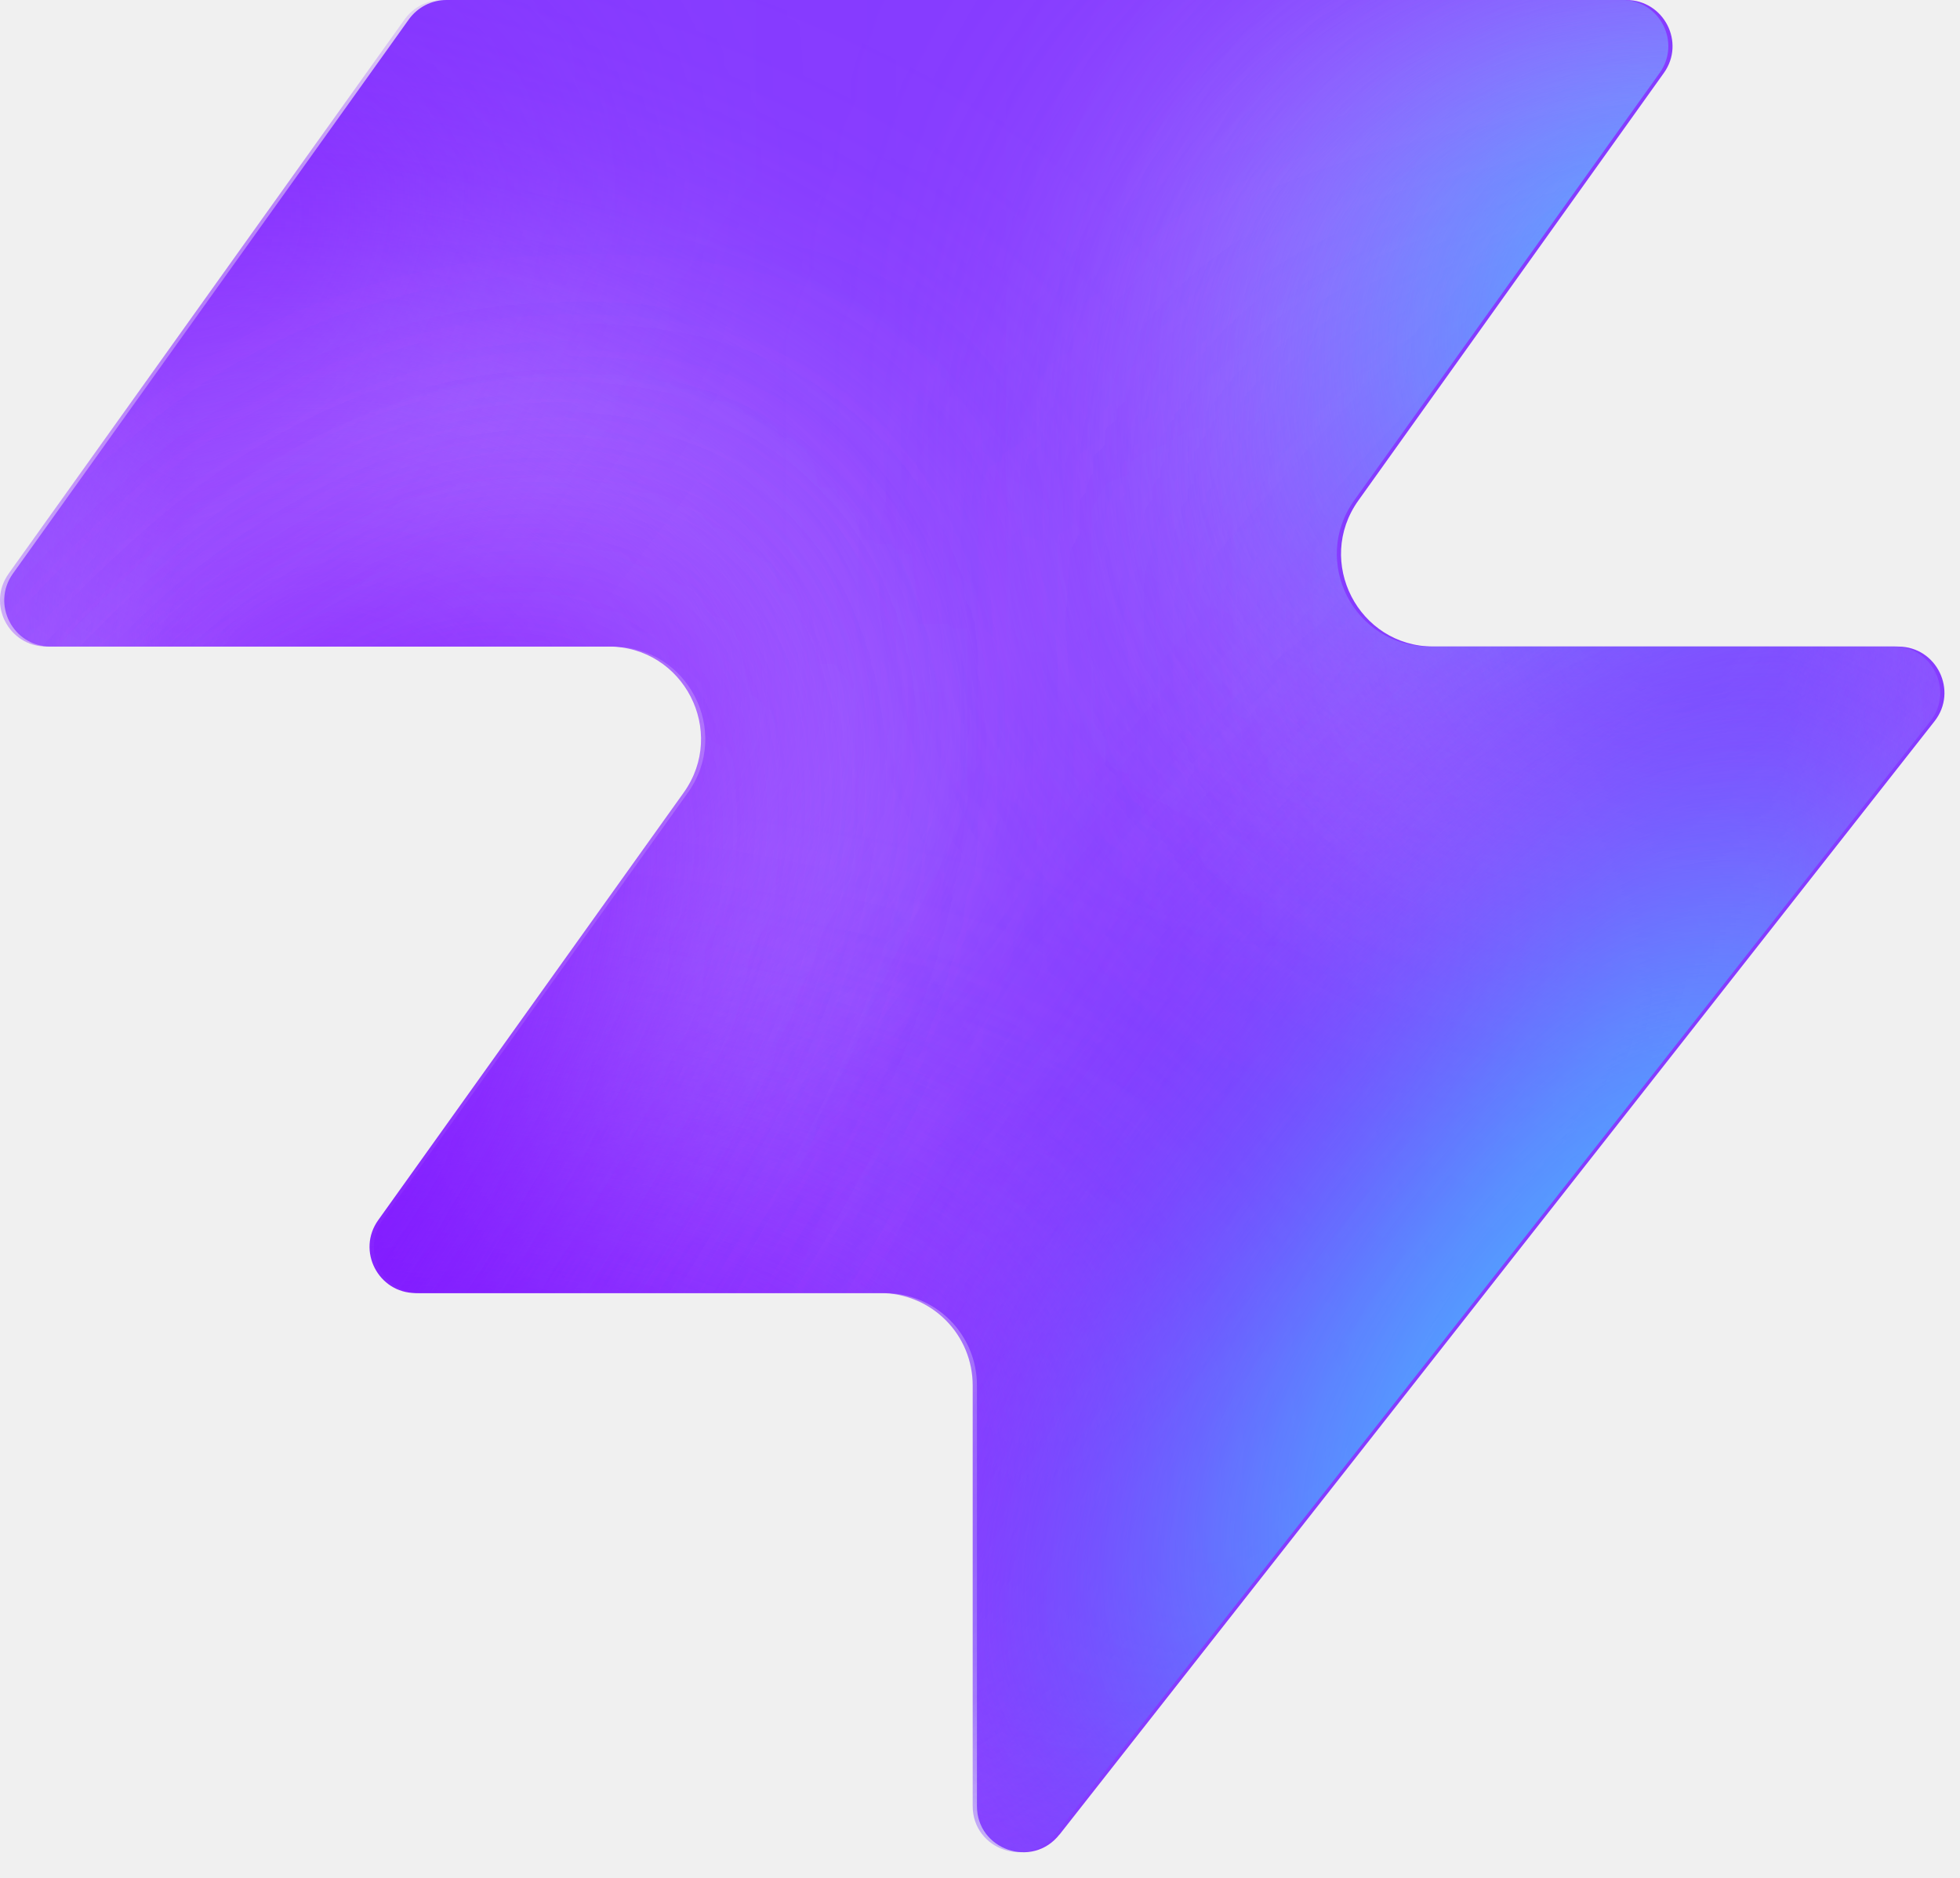
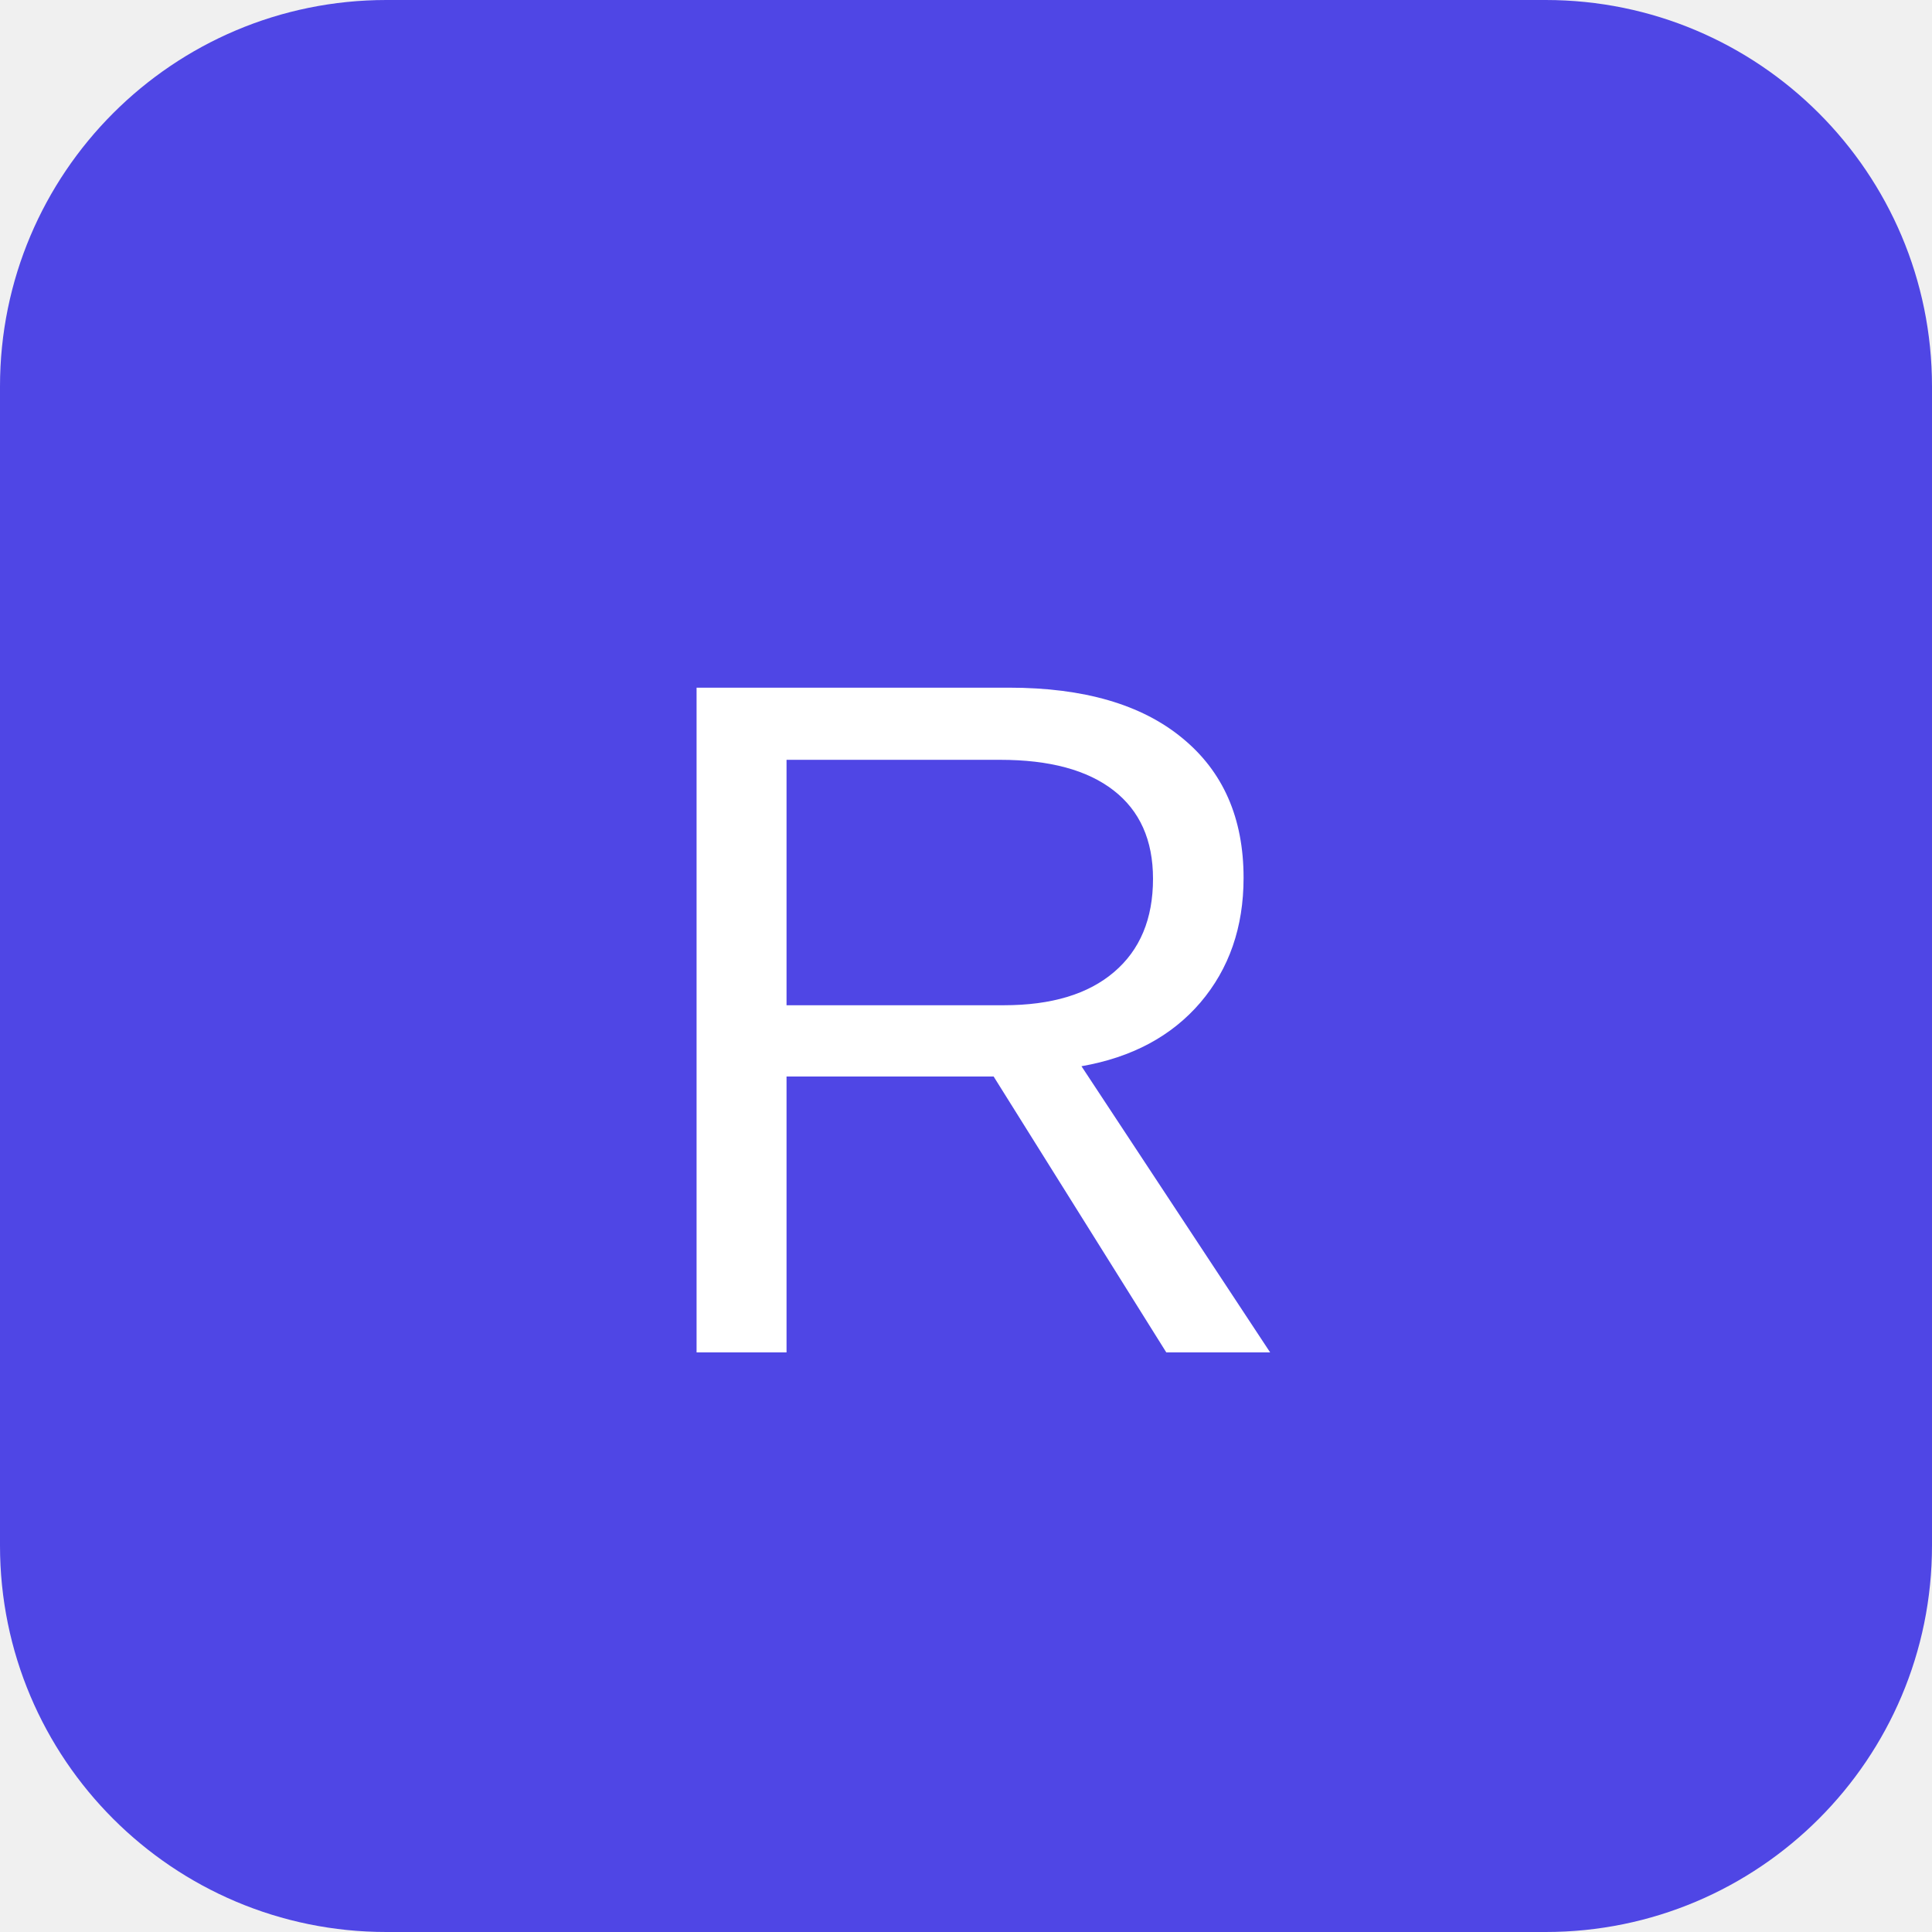
- <svg xmlns="http://www.w3.org/2000/svg" width="48" height="46" fill="none" viewBox="0 0 48 46">
-   <path fill="#863bff" d="M25.946 44.938c-.664.845-2.021.375-2.021-.698V33.937a2.26 2.26 0 0 0-2.262-2.262H10.287c-.92 0-1.456-1.04-.92-1.788l7.48-10.471c1.07-1.497 0-3.578-1.842-3.578H1.237c-.92 0-1.456-1.04-.92-1.788L10.013.474c.214-.297.556-.474.92-.474h28.894c.92 0 1.456 1.04.92 1.788l-7.48 10.471c-1.07 1.498 0 3.579 1.842 3.579h11.377c.943 0 1.473 1.088.89 1.83L25.947 44.94z" style="fill:#863bff;fill:color(display-p3 .525 .23 1);fill-opacity:1" />
-   <mask id="a" width="48" height="46" x="0" y="0" maskUnits="userSpaceOnUse" style="mask-type:alpha">
-     <path fill="#000" d="M25.842 44.938c-.664.844-2.021.375-2.021-.698V33.937a2.26 2.26 0 0 0-2.262-2.262H10.183c-.92 0-1.456-1.04-.92-1.788l7.48-10.471c1.07-1.498 0-3.579-1.842-3.579H1.133c-.92 0-1.456-1.04-.92-1.787L9.91.473c.214-.297.556-.474.92-.474h28.894c.92 0 1.456 1.04.92 1.788l-7.48 10.471c-1.07 1.498 0 3.578 1.842 3.578h11.377c.943 0 1.473 1.088.89 1.832L25.843 44.94z" style="fill:#000;fill-opacity:1" />
-   </mask>
-   <g mask="url(#a)">
-     <g filter="url(#b)">
-       <ellipse cx="5.508" cy="14.704" fill="#ede6ff" rx="5.508" ry="14.704" style="fill:#ede6ff;fill:color(display-p3 .927 .903 1);fill-opacity:1" transform="matrix(.00324 1 1 -.00324 -4.47 31.516)" />
-     </g>
-     <g filter="url(#c)">
-       <ellipse cx="10.399" cy="29.851" fill="#ede6ff" rx="10.399" ry="29.851" style="fill:#ede6ff;fill:color(display-p3 .927 .903 1);fill-opacity:1" transform="matrix(.00324 1 1 -.00324 -39.328 7.883)" />
-     </g>
-     <g filter="url(#d)">
-       <ellipse cx="5.508" cy="30.487" fill="#7e14ff" rx="5.508" ry="30.487" style="fill:#7e14ff;fill:color(display-p3 .492 .077 1);fill-opacity:1" transform="rotate(89.814 -25.913 -14.639)scale(1 -1)" />
-     </g>
-     <g filter="url(#e)">
-       <ellipse cx="5.508" cy="30.599" fill="#7e14ff" rx="5.508" ry="30.599" style="fill:#7e14ff;fill:color(display-p3 .492 .077 1);fill-opacity:1" transform="rotate(89.814 -32.644 -3.334)scale(1 -1)" />
-     </g>
-     <g filter="url(#f)">
-       <ellipse cx="5.508" cy="30.599" fill="#7e14ff" rx="5.508" ry="30.599" style="fill:#7e14ff;fill:color(display-p3 .492 .077 1);fill-opacity:1" transform="matrix(.00324 1 1 -.00324 -34.34 30.47)" />
-     </g>
-     <g filter="url(#g)">
-       <ellipse cx="14.072" cy="22.078" fill="#ede6ff" rx="14.072" ry="22.078" style="fill:#ede6ff;fill:color(display-p3 .927 .903 1);fill-opacity:1" transform="rotate(93.35 24.506 48.493)scale(-1 1)" />
-     </g>
-     <g filter="url(#h)">
-       <ellipse cx="3.47" cy="21.501" fill="#7e14ff" rx="3.47" ry="21.501" style="fill:#7e14ff;fill:color(display-p3 .492 .077 1);fill-opacity:1" transform="rotate(89.009 28.708 47.59)scale(-1 1)" />
-     </g>
-     <g filter="url(#i)">
-       <ellipse cx="3.47" cy="21.501" fill="#7e14ff" rx="3.47" ry="21.501" style="fill:#7e14ff;fill:color(display-p3 .492 .077 1);fill-opacity:1" transform="rotate(89.009 28.708 47.59)scale(-1 1)" />
-     </g>
-     <g filter="url(#j)">
-       <ellipse cx=".387" cy="8.972" fill="#7e14ff" rx="4.407" ry="29.108" style="fill:#7e14ff;fill:color(display-p3 .492 .077 1);fill-opacity:1" transform="rotate(39.51 .387 8.972)" />
-     </g>
-     <g filter="url(#k)">
-       <ellipse cx="47.523" cy="-6.092" fill="#7e14ff" rx="4.407" ry="29.108" style="fill:#7e14ff;fill:color(display-p3 .492 .077 1);fill-opacity:1" transform="rotate(37.892 47.523 -6.092)" />
-     </g>
-     <g filter="url(#l)">
-       <ellipse cx="41.412" cy="6.333" fill="#47bfff" rx="5.971" ry="9.665" style="fill:#47bfff;fill:color(display-p3 .28 .748 1);fill-opacity:1" transform="rotate(37.892 41.412 6.333)" />
-     </g>
-     <g filter="url(#m)">
-       <ellipse cx="-1.879" cy="38.332" fill="#7e14ff" rx="4.407" ry="29.108" style="fill:#7e14ff;fill:color(display-p3 .492 .077 1);fill-opacity:1" transform="rotate(37.892 -1.88 38.332)" />
-     </g>
-     <g filter="url(#n)">
-       <ellipse cx="-1.879" cy="38.332" fill="#7e14ff" rx="4.407" ry="29.108" style="fill:#7e14ff;fill:color(display-p3 .492 .077 1);fill-opacity:1" transform="rotate(37.892 -1.88 38.332)" />
-     </g>
-     <g filter="url(#o)">
-       <ellipse cx="35.651" cy="29.907" fill="#7e14ff" rx="4.407" ry="29.108" style="fill:#7e14ff;fill:color(display-p3 .492 .077 1);fill-opacity:1" transform="rotate(37.892 35.651 29.907)" />
-     </g>
-     <g filter="url(#p)">
-       <ellipse cx="38.418" cy="32.4" fill="#47bfff" rx="5.971" ry="15.297" style="fill:#47bfff;fill:color(display-p3 .28 .748 1);fill-opacity:1" transform="rotate(37.892 38.418 32.4)" />
-     </g>
-   </g>
-   <defs>
-     <filter id="b" width="60.045" height="41.654" x="-19.77" y="16.149" color-interpolation-filters="sRGB" filterUnits="userSpaceOnUse">
-       <feFlood flood-opacity="0" result="BackgroundImageFix" />
-       <feBlend in="SourceGraphic" in2="BackgroundImageFix" result="shape" />
-       <feGaussianBlur result="effect1_foregroundBlur_2002_17158" stdDeviation="7.659" />
-     </filter>
-     <filter id="c" width="90.34" height="51.437" x="-54.613" y="-7.533" color-interpolation-filters="sRGB" filterUnits="userSpaceOnUse">
-       <feFlood flood-opacity="0" result="BackgroundImageFix" />
-       <feBlend in="SourceGraphic" in2="BackgroundImageFix" result="shape" />
-       <feGaussianBlur result="effect1_foregroundBlur_2002_17158" stdDeviation="7.659" />
-     </filter>
-     <filter id="d" width="79.355" height="29.4" x="-49.64" y="2.03" color-interpolation-filters="sRGB" filterUnits="userSpaceOnUse">
-       <feFlood flood-opacity="0" result="BackgroundImageFix" />
-       <feBlend in="SourceGraphic" in2="BackgroundImageFix" result="shape" />
-       <feGaussianBlur result="effect1_foregroundBlur_2002_17158" stdDeviation="4.596" />
-     </filter>
-     <filter id="e" width="79.579" height="29.4" x="-45.045" y="20.029" color-interpolation-filters="sRGB" filterUnits="userSpaceOnUse">
-       <feFlood flood-opacity="0" result="BackgroundImageFix" />
-       <feBlend in="SourceGraphic" in2="BackgroundImageFix" result="shape" />
-       <feGaussianBlur result="effect1_foregroundBlur_2002_17158" stdDeviation="4.596" />
-     </filter>
-     <filter id="f" width="79.579" height="29.4" x="-43.513" y="21.178" color-interpolation-filters="sRGB" filterUnits="userSpaceOnUse">
-       <feFlood flood-opacity="0" result="BackgroundImageFix" />
-       <feBlend in="SourceGraphic" in2="BackgroundImageFix" result="shape" />
-       <feGaussianBlur result="effect1_foregroundBlur_2002_17158" stdDeviation="4.596" />
-     </filter>
-     <filter id="g" width="74.749" height="58.852" x="15.756" y="-17.901" color-interpolation-filters="sRGB" filterUnits="userSpaceOnUse">
-       <feFlood flood-opacity="0" result="BackgroundImageFix" />
-       <feBlend in="SourceGraphic" in2="BackgroundImageFix" result="shape" />
-       <feGaussianBlur result="effect1_foregroundBlur_2002_17158" stdDeviation="7.659" />
-     </filter>
-     <filter id="h" width="61.377" height="25.362" x="23.548" y="2.284" color-interpolation-filters="sRGB" filterUnits="userSpaceOnUse">
-       <feFlood flood-opacity="0" result="BackgroundImageFix" />
-       <feBlend in="SourceGraphic" in2="BackgroundImageFix" result="shape" />
-       <feGaussianBlur result="effect1_foregroundBlur_2002_17158" stdDeviation="4.596" />
-     </filter>
-     <filter id="i" width="61.377" height="25.362" x="23.548" y="2.284" color-interpolation-filters="sRGB" filterUnits="userSpaceOnUse">
-       <feFlood flood-opacity="0" result="BackgroundImageFix" />
-       <feBlend in="SourceGraphic" in2="BackgroundImageFix" result="shape" />
-       <feGaussianBlur result="effect1_foregroundBlur_2002_17158" stdDeviation="4.596" />
-     </filter>
-     <filter id="j" width="56.045" height="63.649" x="-27.636" y="-22.853" color-interpolation-filters="sRGB" filterUnits="userSpaceOnUse">
-       <feFlood flood-opacity="0" result="BackgroundImageFix" />
-       <feBlend in="SourceGraphic" in2="BackgroundImageFix" result="shape" />
-       <feGaussianBlur result="effect1_foregroundBlur_2002_17158" stdDeviation="4.596" />
-     </filter>
-     <filter id="k" width="54.814" height="64.646" x="20.116" y="-38.415" color-interpolation-filters="sRGB" filterUnits="userSpaceOnUse">
-       <feFlood flood-opacity="0" result="BackgroundImageFix" />
-       <feBlend in="SourceGraphic" in2="BackgroundImageFix" result="shape" />
-       <feGaussianBlur result="effect1_foregroundBlur_2002_17158" stdDeviation="4.596" />
-     </filter>
-     <filter id="l" width="33.541" height="35.313" x="24.641" y="-11.323" color-interpolation-filters="sRGB" filterUnits="userSpaceOnUse">
-       <feFlood flood-opacity="0" result="BackgroundImageFix" />
-       <feBlend in="SourceGraphic" in2="BackgroundImageFix" result="shape" />
-       <feGaussianBlur result="effect1_foregroundBlur_2002_17158" stdDeviation="4.596" />
-     </filter>
-     <filter id="m" width="54.814" height="64.646" x="-29.286" y="6.009" color-interpolation-filters="sRGB" filterUnits="userSpaceOnUse">
-       <feFlood flood-opacity="0" result="BackgroundImageFix" />
-       <feBlend in="SourceGraphic" in2="BackgroundImageFix" result="shape" />
-       <feGaussianBlur result="effect1_foregroundBlur_2002_17158" stdDeviation="4.596" />
-     </filter>
-     <filter id="n" width="54.814" height="64.646" x="-29.286" y="6.009" color-interpolation-filters="sRGB" filterUnits="userSpaceOnUse">
-       <feFlood flood-opacity="0" result="BackgroundImageFix" />
-       <feBlend in="SourceGraphic" in2="BackgroundImageFix" result="shape" />
-       <feGaussianBlur result="effect1_foregroundBlur_2002_17158" stdDeviation="4.596" />
-     </filter>
-     <filter id="o" width="54.814" height="64.646" x="8.244" y="-2.416" color-interpolation-filters="sRGB" filterUnits="userSpaceOnUse">
-       <feFlood flood-opacity="0" result="BackgroundImageFix" />
-       <feBlend in="SourceGraphic" in2="BackgroundImageFix" result="shape" />
-       <feGaussianBlur result="effect1_foregroundBlur_2002_17158" stdDeviation="4.596" />
-     </filter>
-     <filter id="p" width="39.409" height="43.623" x="18.713" y="10.588" color-interpolation-filters="sRGB" filterUnits="userSpaceOnUse">
-       <feFlood flood-opacity="0" result="BackgroundImageFix" />
-       <feBlend in="SourceGraphic" in2="BackgroundImageFix" result="shape" />
-       <feGaussianBlur result="effect1_foregroundBlur_2002_17158" stdDeviation="4.596" />
-     </filter>
-   </defs>
+ <svg xmlns="http://www.w3.org/2000/svg" viewBox="0 0 100 100">
+   <rect width="100" height="100" rx="20" fill="#4f46e5" />
+   <text x="50" y="70" font-size="50" text-anchor="middle" fill="white" font-family="Arial">R</text>
</svg>
